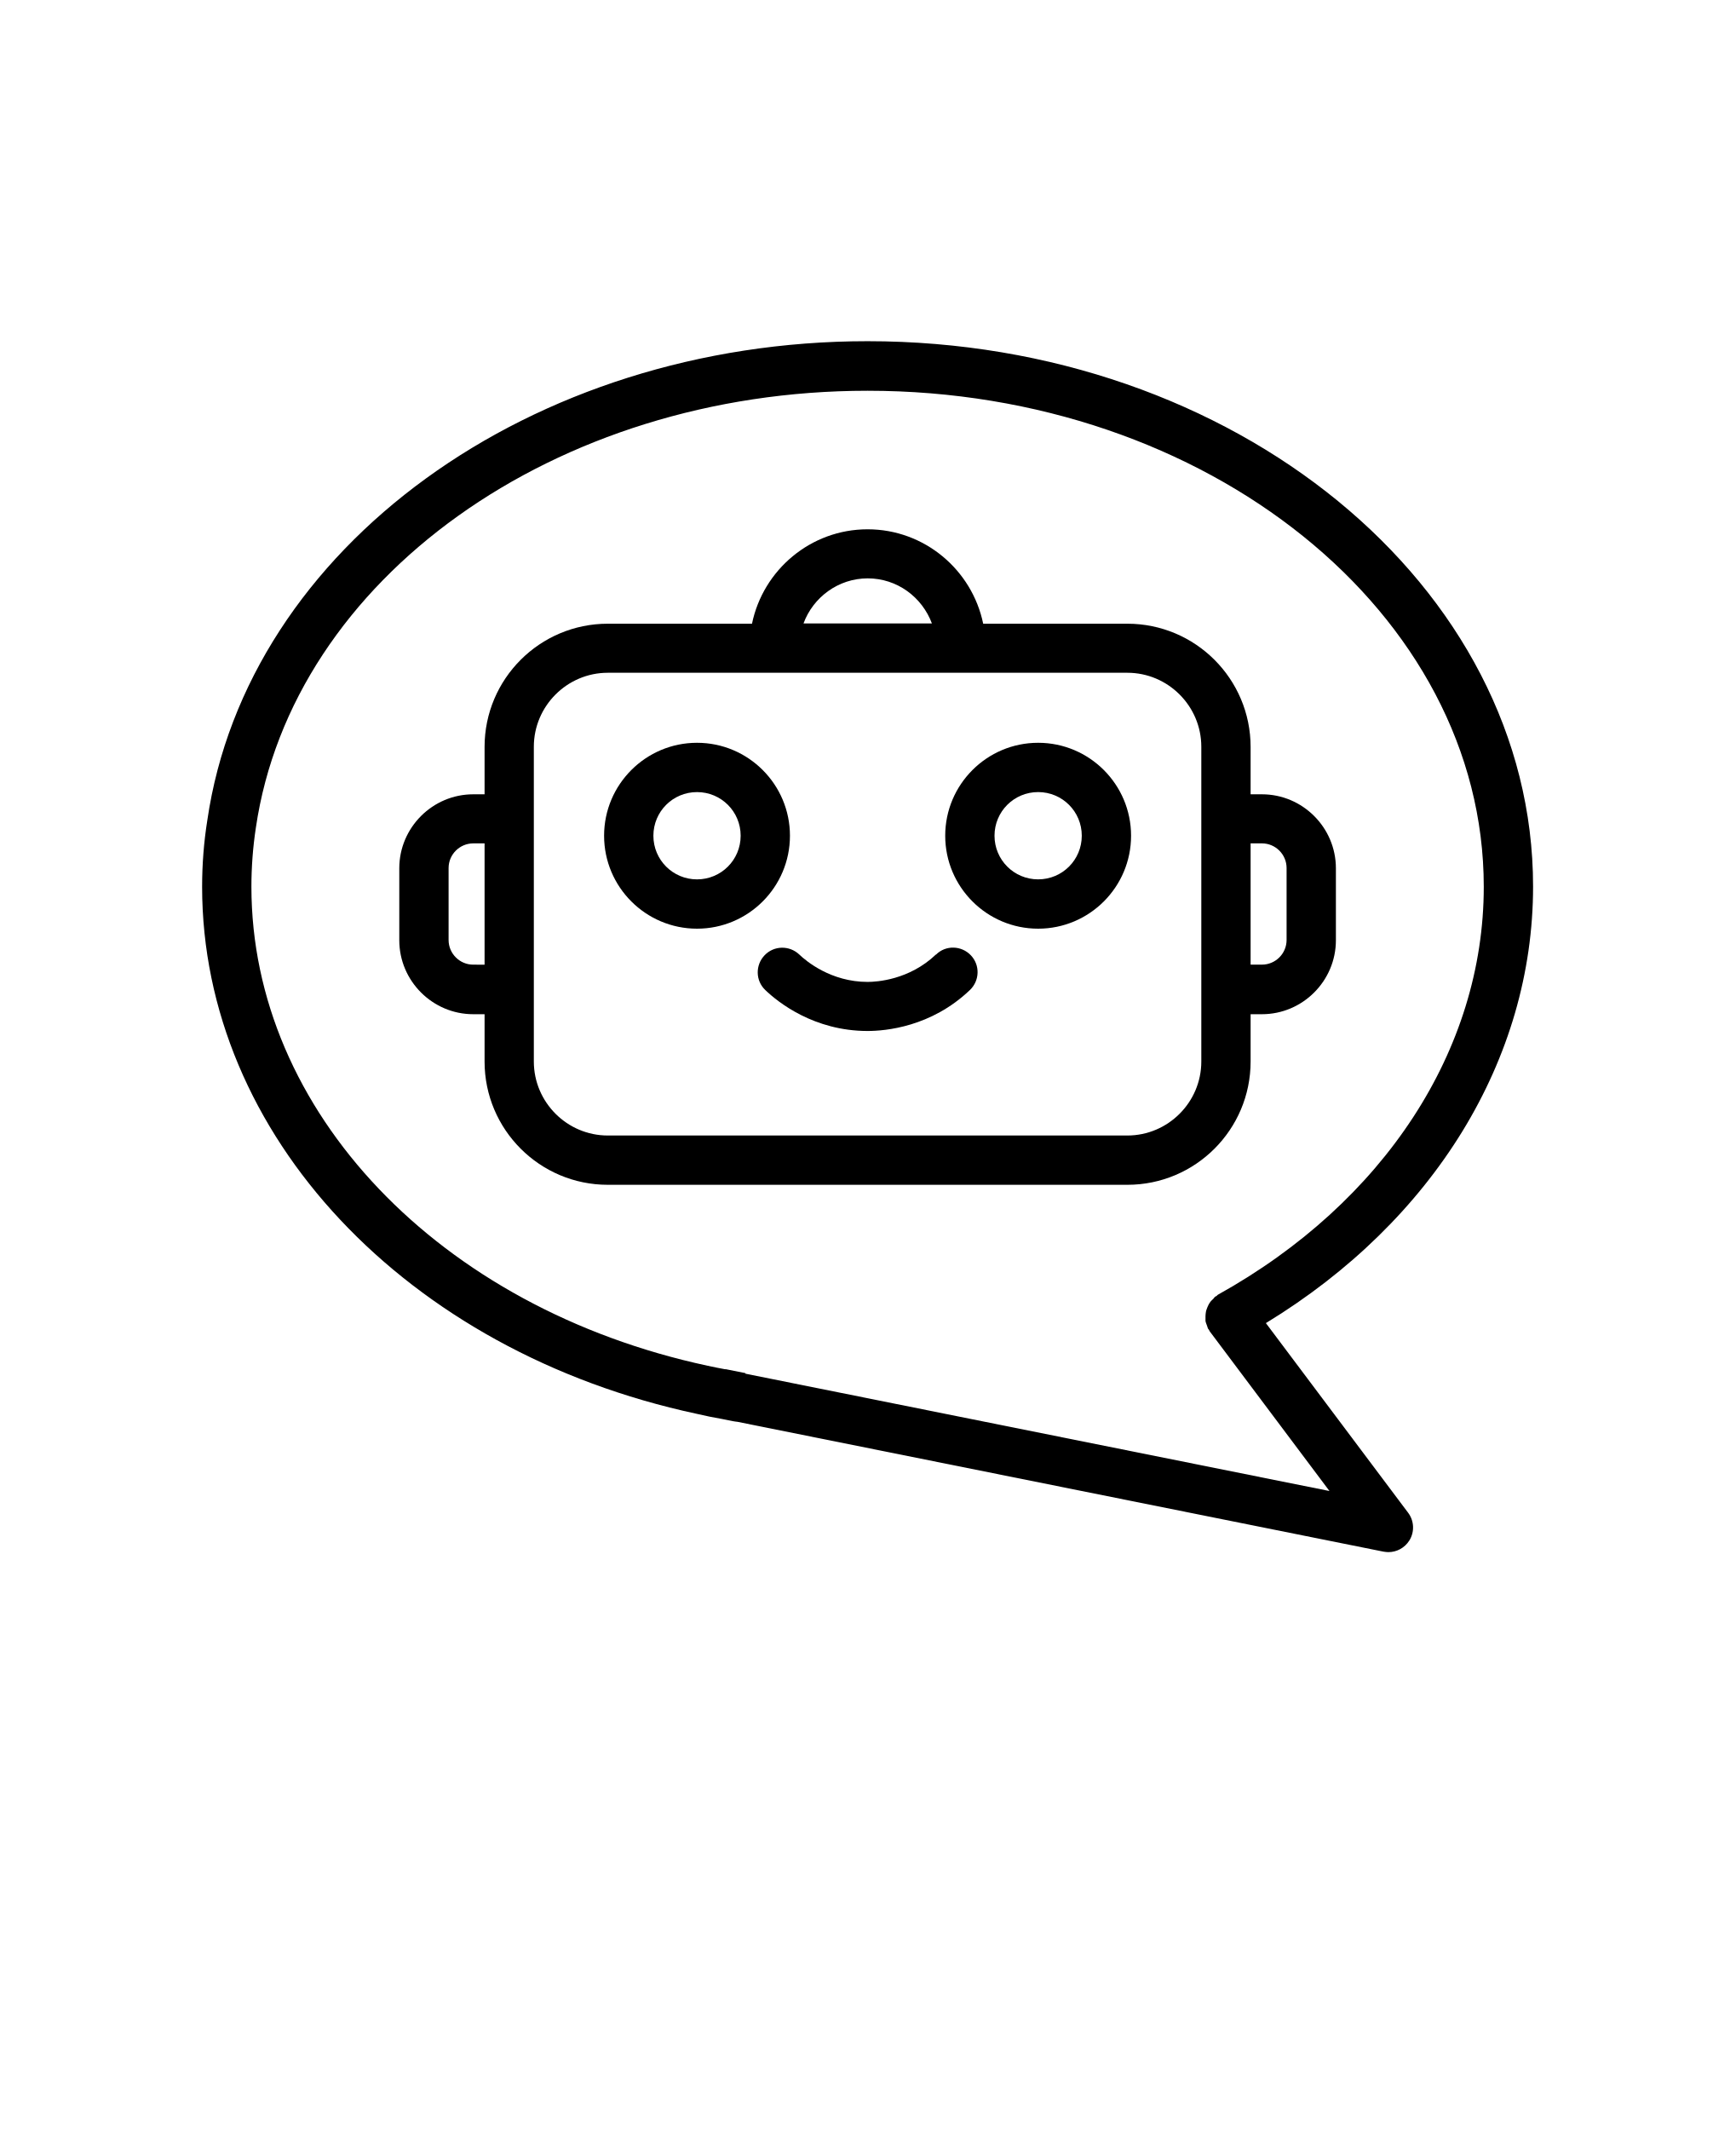
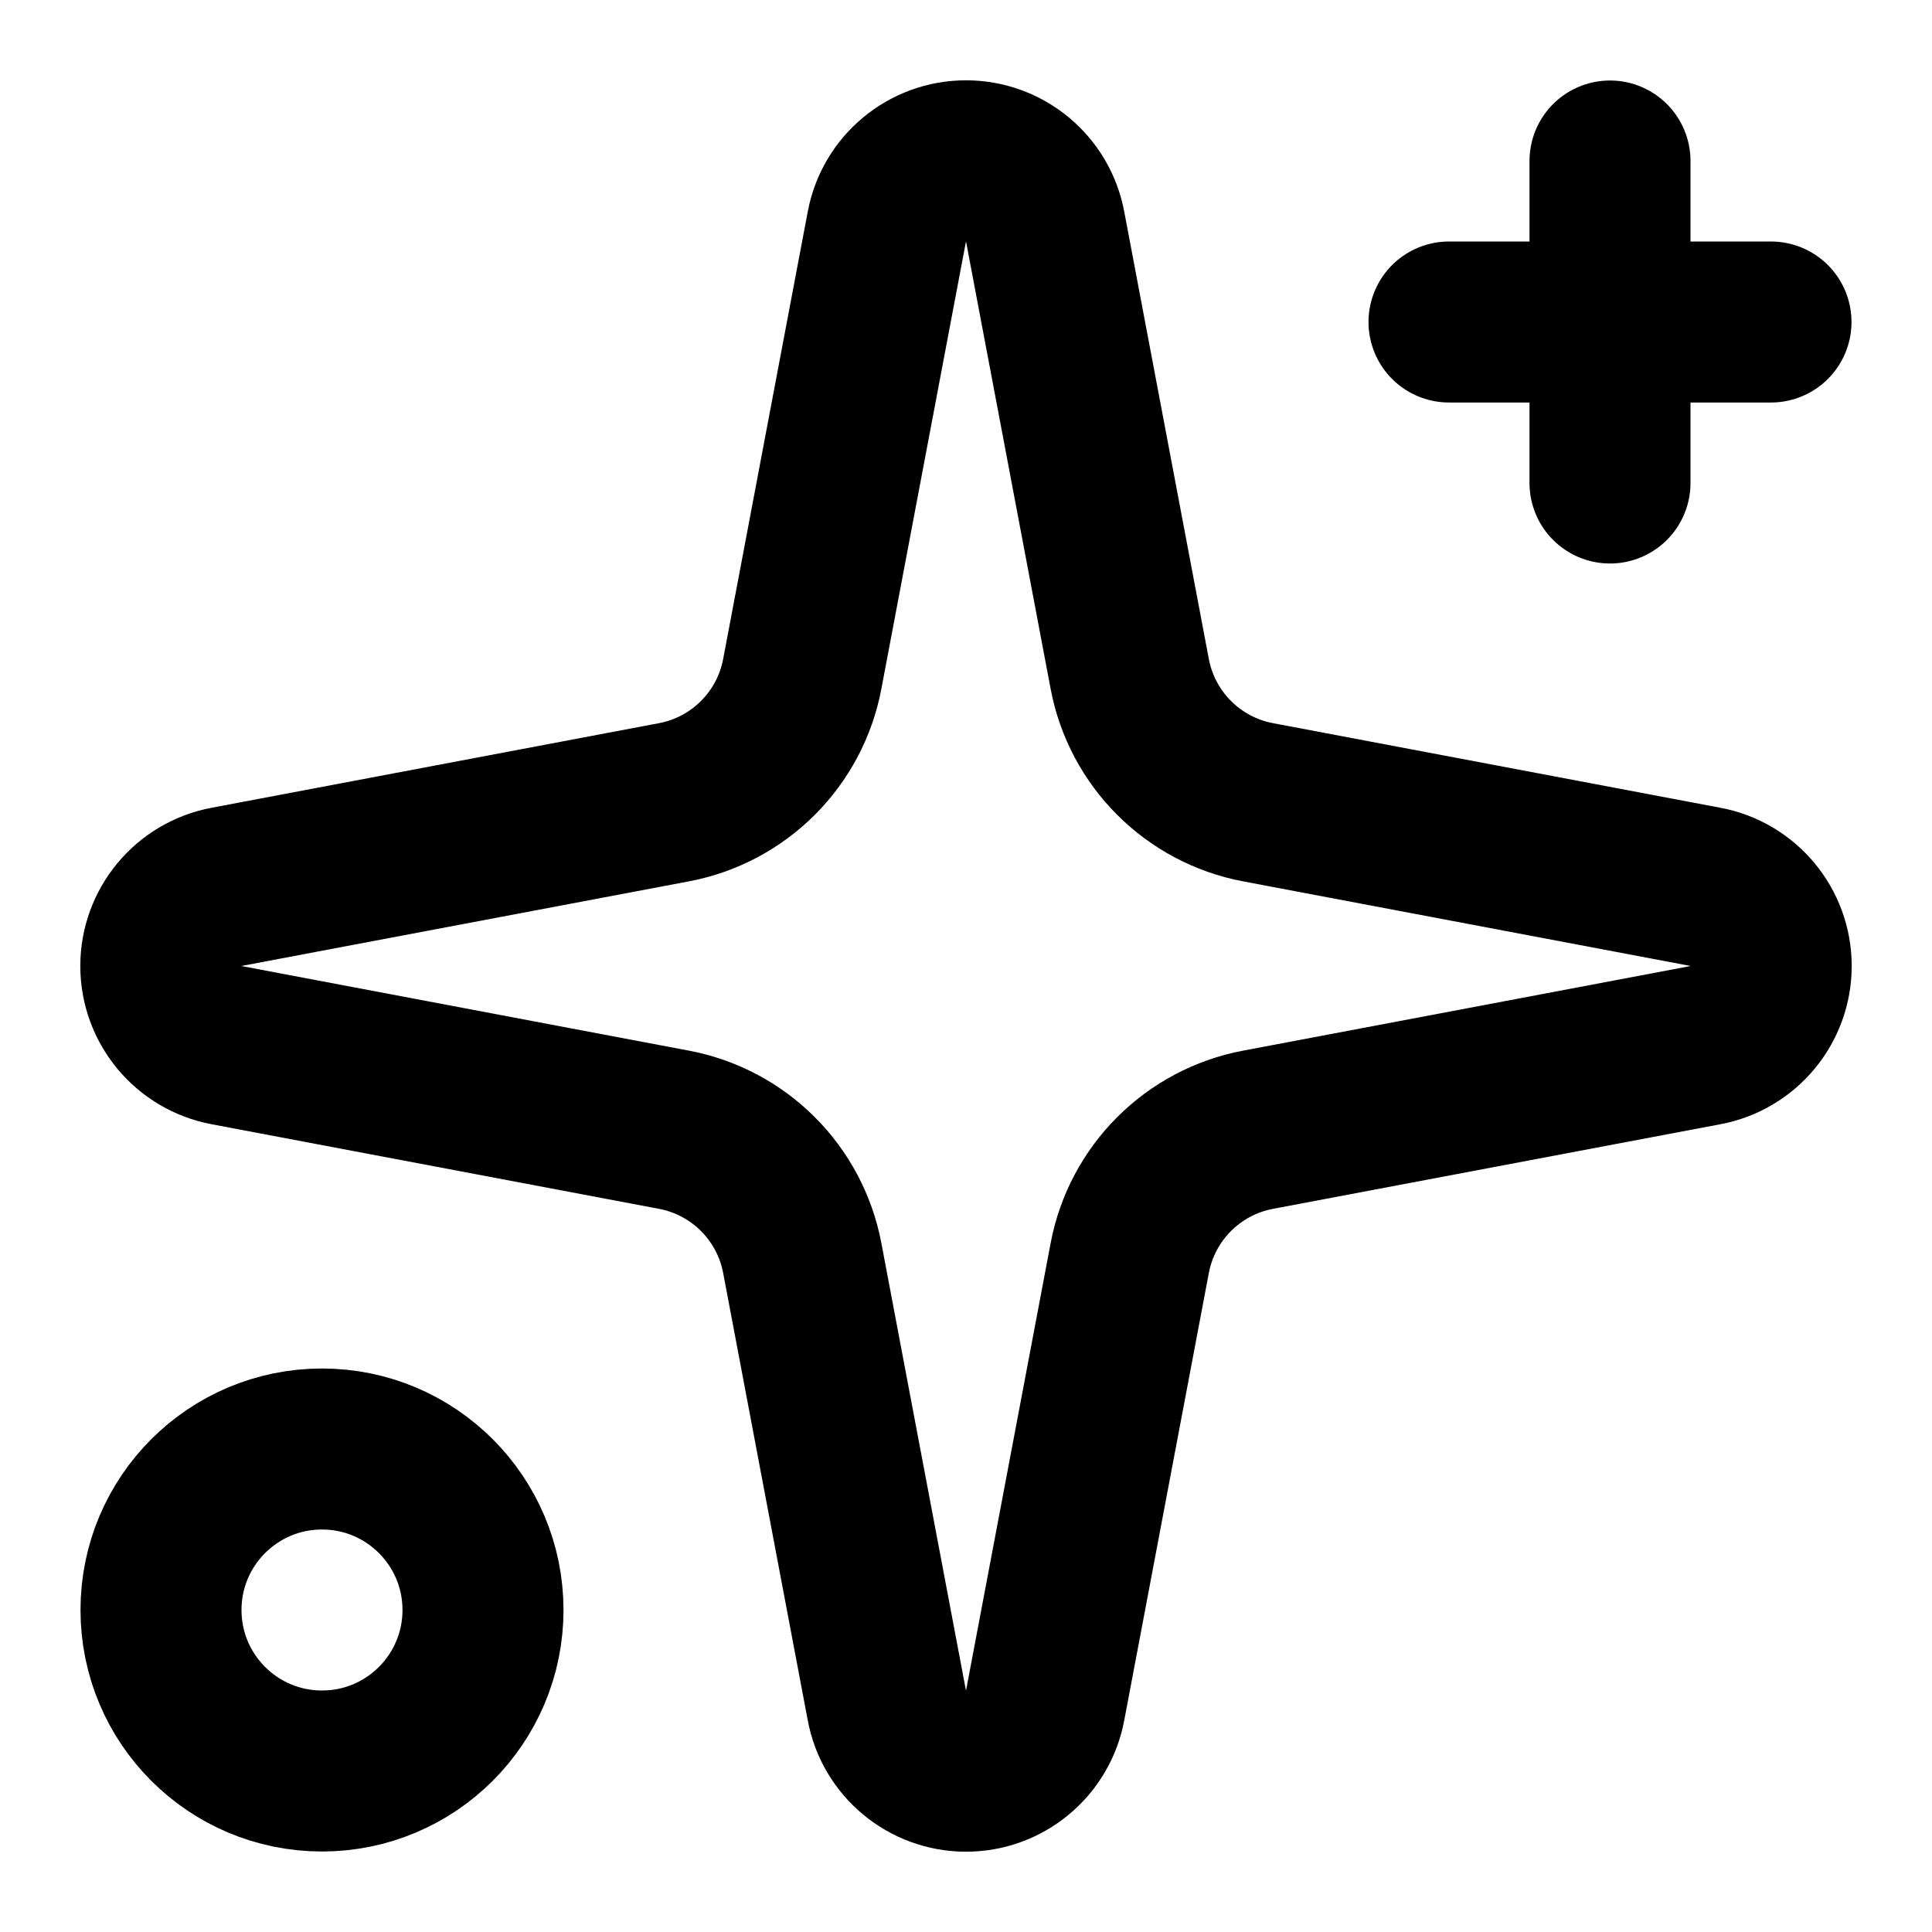
- <svg version="1.1" viewBox="-5.0 -10.0 110.0 135.0">
-   <g>
-     <path d="m75.25 73.859c10.641-6.484 16.938-16.719 16.938-27.672 0-19.062-18.922-34.562-42.188-34.562-21.344 0-39.344 13.062-41.859 30.375-0.219 1.375-0.328 2.781-0.328 4.203 0 15.703 12.906 29.453 31.359 33.406 0.531 0.125 1.062 0.234 1.609 0.328l0.703 0.141s0.188 0.031 0.203 0.031h0.031l40.984 8.234c0.109 0.016 0.203 0.031 0.312 0.031 0.531 0 1.031-0.266 1.328-0.734 0.344-0.547 0.312-1.25-0.078-1.766zm-32.984 3.172-1.25-0.25h-0.062c-0.359-0.062-0.719-0.141-1.094-0.219-17.031-3.656-28.922-16.141-28.922-30.359 0-1.25 0.094-2.5 0.281-3.734 2.312-15.797 18.969-27.703 38.781-27.703 21.547 0 39.062 14.109 39.062 31.438 0 10.328-6.312 20-16.859 25.859-0.031 0.016-0.047 0.047-0.078 0.078-0.031 0.016-0.062 0.016-0.094 0.047-0.062 0.047-0.078 0.109-0.141 0.156-0.078 0.078-0.156 0.141-0.203 0.234-0.062 0.078-0.094 0.172-0.141 0.266-0.031 0.094-0.078 0.188-0.094 0.281s-0.031 0.203-0.031 0.297v0.297c0.016 0.109 0.062 0.203 0.094 0.297 0.031 0.062 0.031 0.125 0.062 0.188 0.016 0.031 0.047 0.047 0.062 0.078l0.047 0.094 7.594 10.125-37.031-7.438z" />
-     <path d="m74.281 57.281v-3h0.719c2.578 0 4.688-2.109 4.688-4.688v-4.562c0-2.578-2.109-4.688-4.688-4.688h-0.719v-3c0-4.312-3.5-7.812-7.812-7.812h-9.141c-0.703-3.406-3.719-5.984-7.328-5.984s-6.625 2.578-7.328 5.984h-9.141c-4.312 0-7.812 3.5-7.812 7.812v3h-0.719c-2.578 0-4.688 2.109-4.688 4.688v4.562c0 2.578 2.109 4.688 4.688 4.688h0.719v3c0 4.312 3.5 7.812 7.812 7.812h32.938c4.312 0 7.812-3.5 7.812-7.812zm0.719-13.828c0.859 0 1.562 0.703 1.562 1.562v4.562c0 0.859-0.703 1.562-1.562 1.562h-0.719v-7.688zm-25-16.797c1.875 0 3.453 1.188 4.078 2.859h-8.141c0.609-1.656 2.203-2.859 4.078-2.859zm-25 24.484c-0.859 0-1.562-0.703-1.562-1.562v-4.562c0-0.859 0.703-1.562 1.562-1.562h0.719v7.688zm46.156 6.141c0 2.578-2.109 4.688-4.688 4.688h-32.938c-2.578 0-4.688-2.109-4.688-4.688v-19.953c0-2.578 2.109-4.688 4.688-4.688h32.938c2.578 0 4.688 2.109 4.688 4.688z" />
-     <path d="m45.078 42.969c0-3.25-2.641-5.891-5.891-5.891s-5.891 2.641-5.891 5.891 2.641 5.891 5.891 5.891 5.891-2.641 5.891-5.891zm-5.891 2.766c-1.531 0-2.766-1.234-2.766-2.766s1.234-2.766 2.766-2.766 2.766 1.234 2.766 2.766-1.234 2.766-2.766 2.766z" />
-     <path d="m60.812 37.078c-3.25 0-5.891 2.641-5.891 5.891s2.641 5.891 5.891 5.891 5.891-2.641 5.891-5.891-2.641-5.891-5.891-5.891zm0 8.656c-1.531 0-2.766-1.234-2.766-2.766s1.234-2.766 2.766-2.766 2.766 1.234 2.766 2.766-1.234 2.766-2.766 2.766z" />
-     <path d="m54.328 50.5c-1.688 1.609-3.75 1.734-4.328 1.734-2.328 0-3.906-1.328-4.328-1.734-0.625-0.594-1.609-0.578-2.203 0.047s-0.578 1.609 0.047 2.203c0.812 0.781 3.094 2.594 6.484 2.594 1.125 0 4.031-0.25 6.484-2.594 0.625-0.594 0.656-1.578 0.062-2.203s-1.594-0.656-2.203-0.047z" />
-   </g>
+ <svg xmlns="http://www.w3.org/2000/svg" width="24" height="24" viewBox="0 0 24 24" fill="none" stroke="currentColor" stroke-width="2" stroke-linecap="round" stroke-linejoin="round">
+   <path d="M11.017 2.814a1 1 0 0 1 1.966 0l1.051 5.558a2 2 0 0 0 1.594 1.594l5.558 1.051a1 1 0 0 1 0 1.966l-5.558 1.051a2 2 0 0 0-1.594 1.594l-1.051 5.558a1 1 0 0 1-1.966 0l-1.051-5.558a2 2 0 0 0-1.594-1.594l-5.558-1.051a1 1 0 0 1 0-1.966l5.558-1.051a2 2 0 0 0 1.594-1.594z" />
+   <path d="M20 2v4" />
+   <path d="M22 4h-4" />
+   <circle cx="4" cy="20" r="2" />
</svg>
